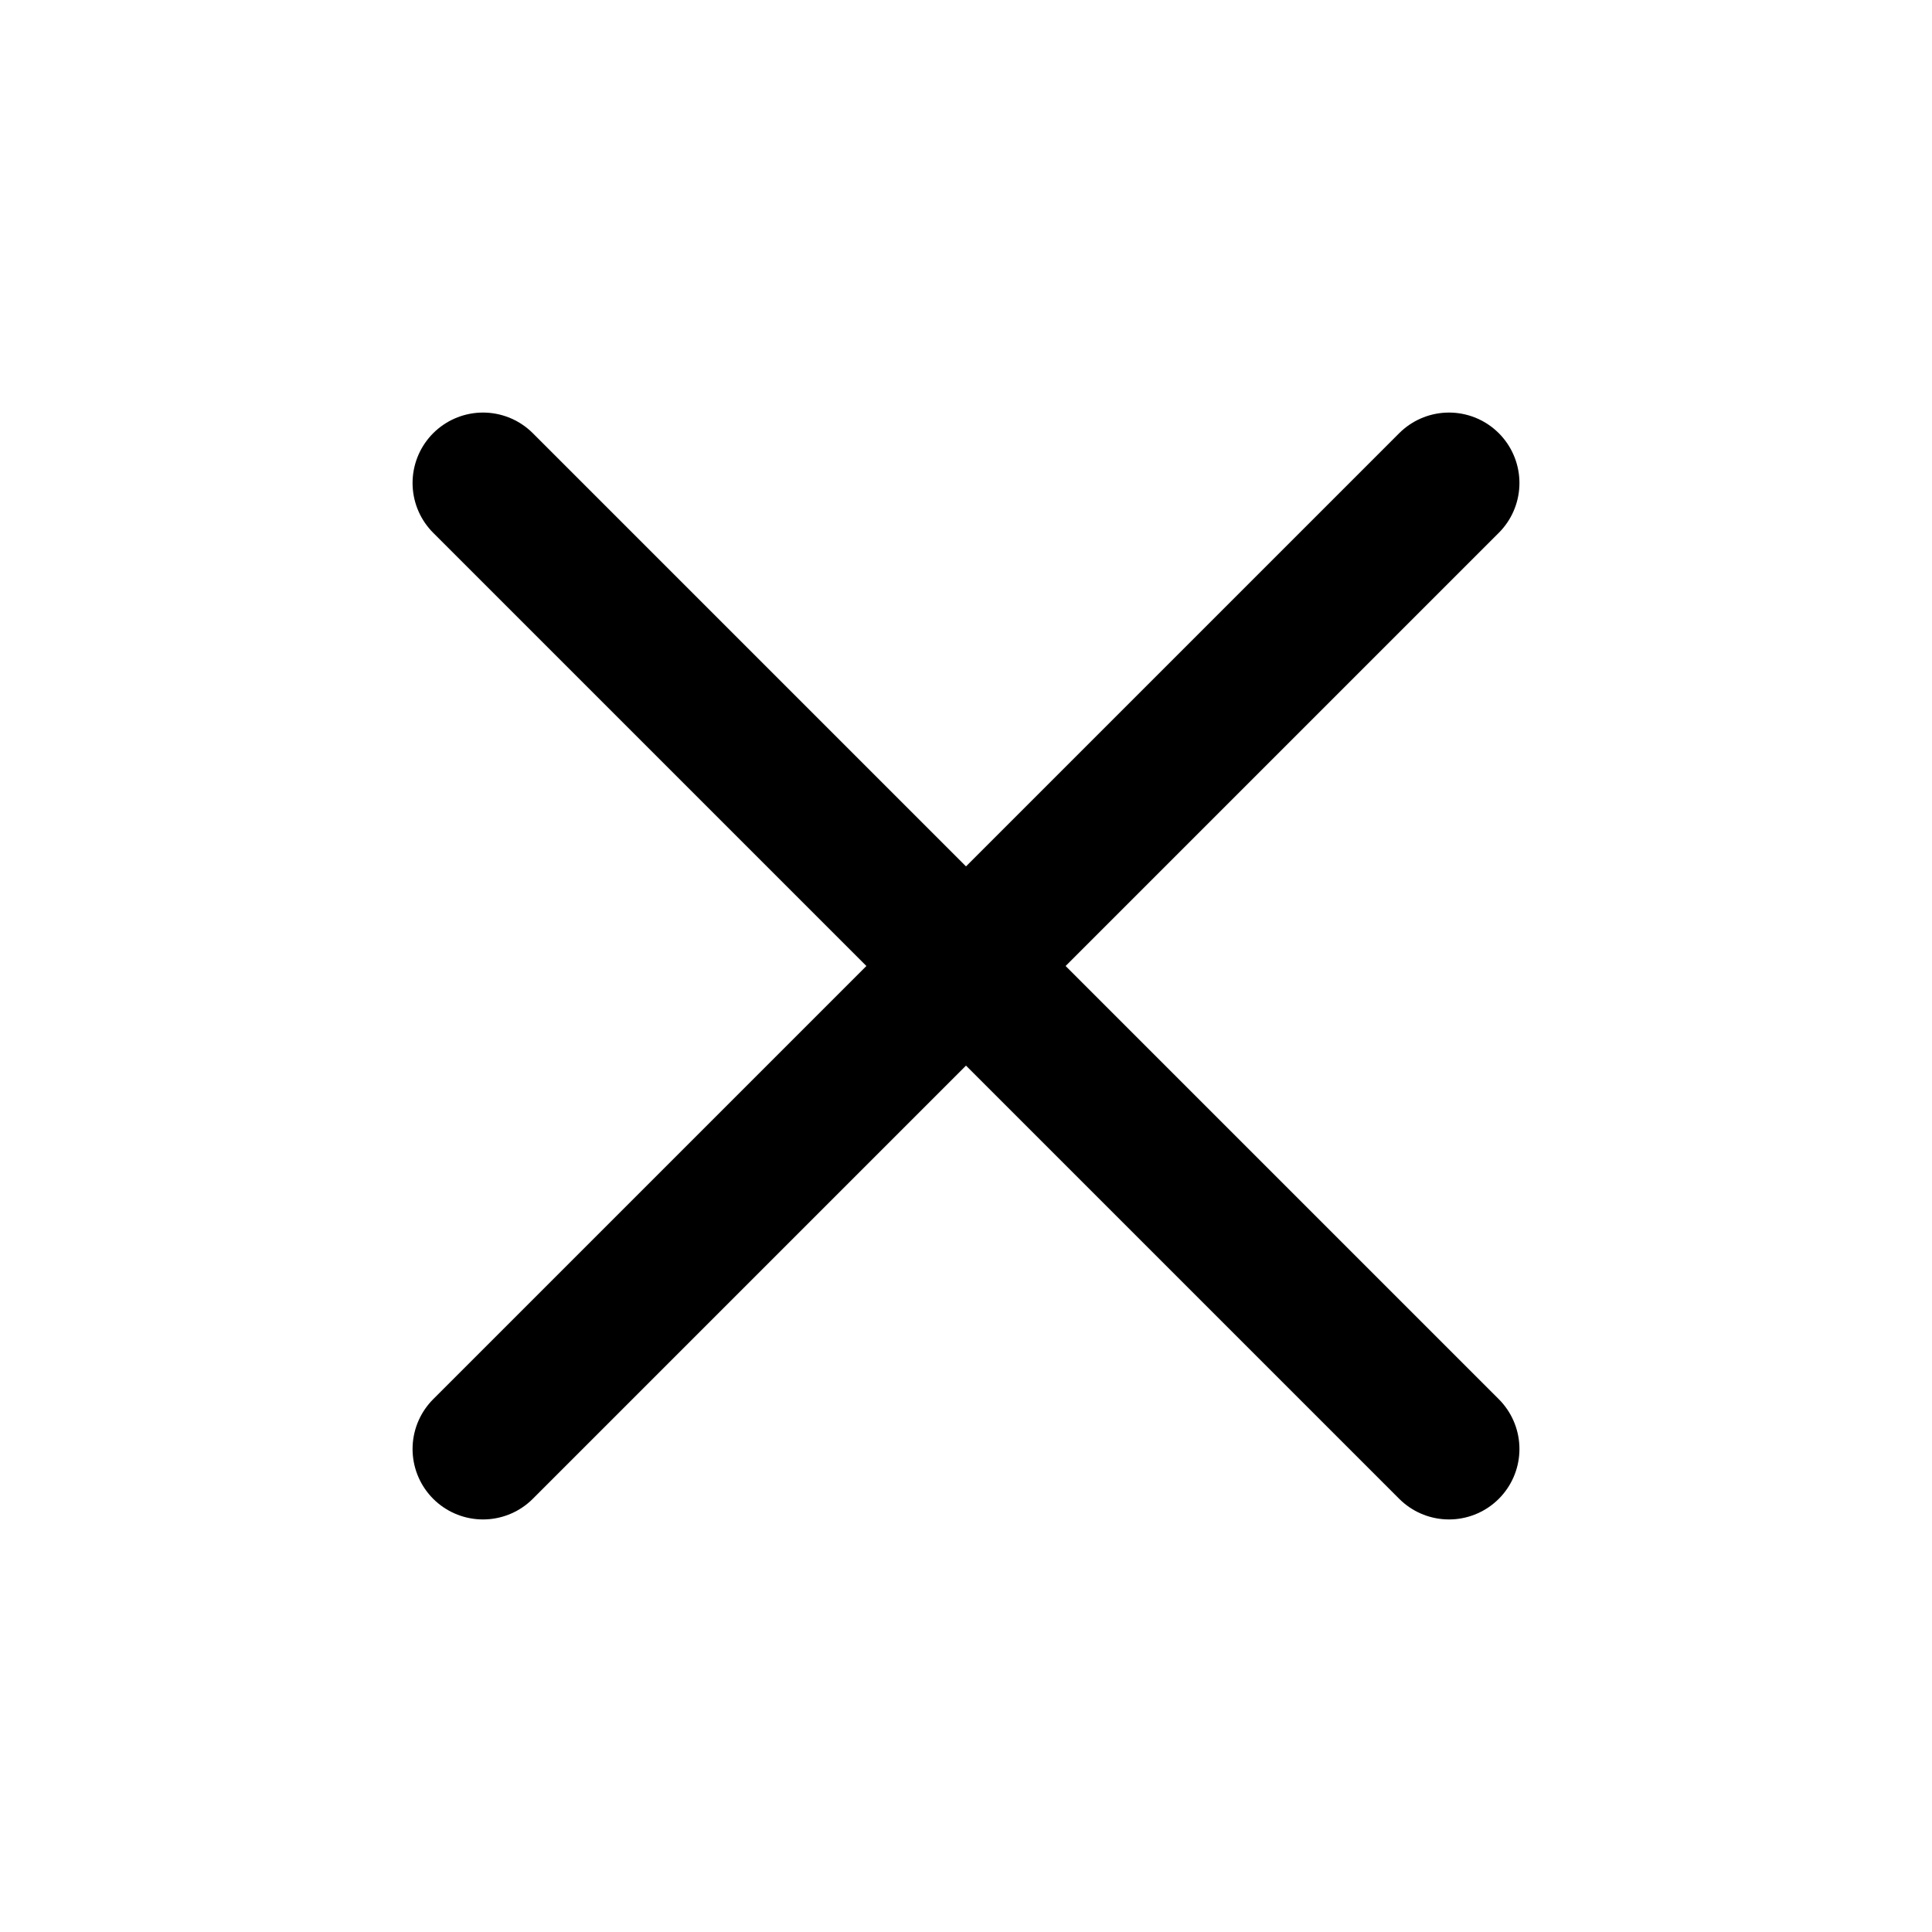
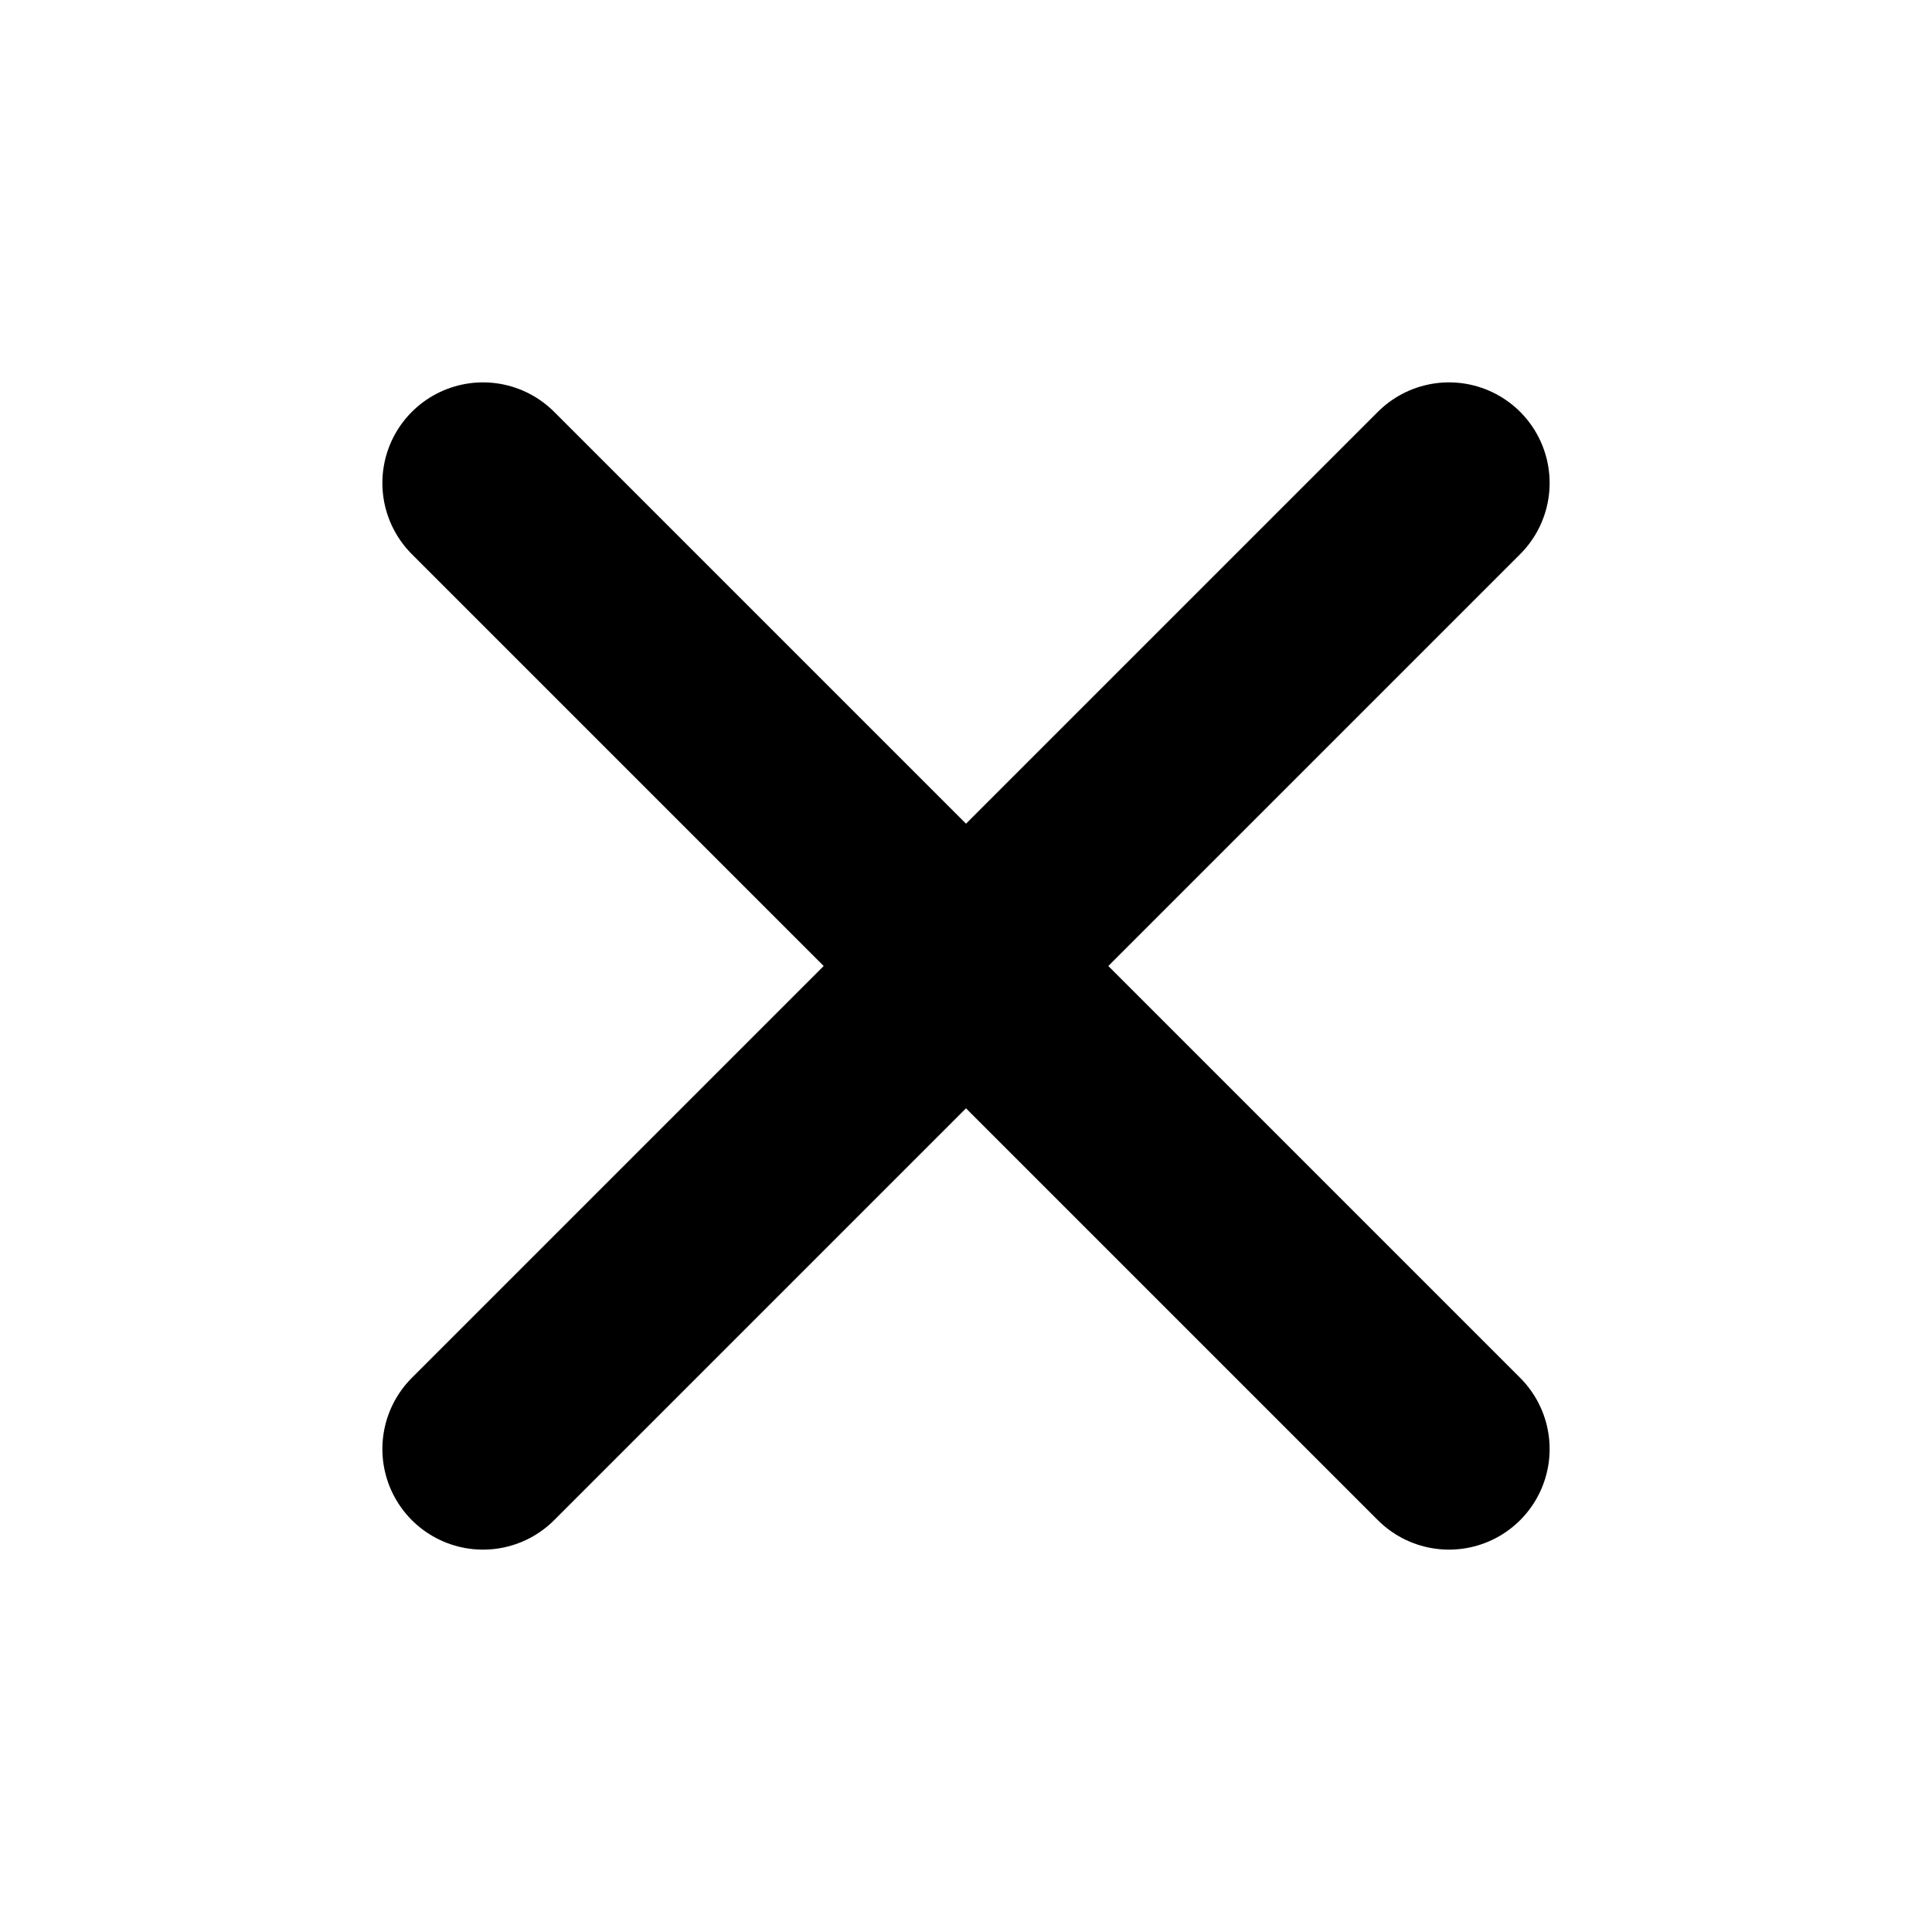
- <svg xmlns="http://www.w3.org/2000/svg" width="24" height="24" viewBox="0 0 24 24" fill="none" stroke="#000000" stroke-width="1.75" stroke-linecap="round" stroke-linejoin="round">
+ <svg xmlns="http://www.w3.org/2000/svg" width="24" height="24" viewBox="0 0 24 24" fill="none" stroke="#000000" stroke-width="2.5" stroke-linecap="round" stroke-linejoin="round">
  <path d="M18 6L6 18" />
  <path d="M6 6l12 12" />
</svg>
